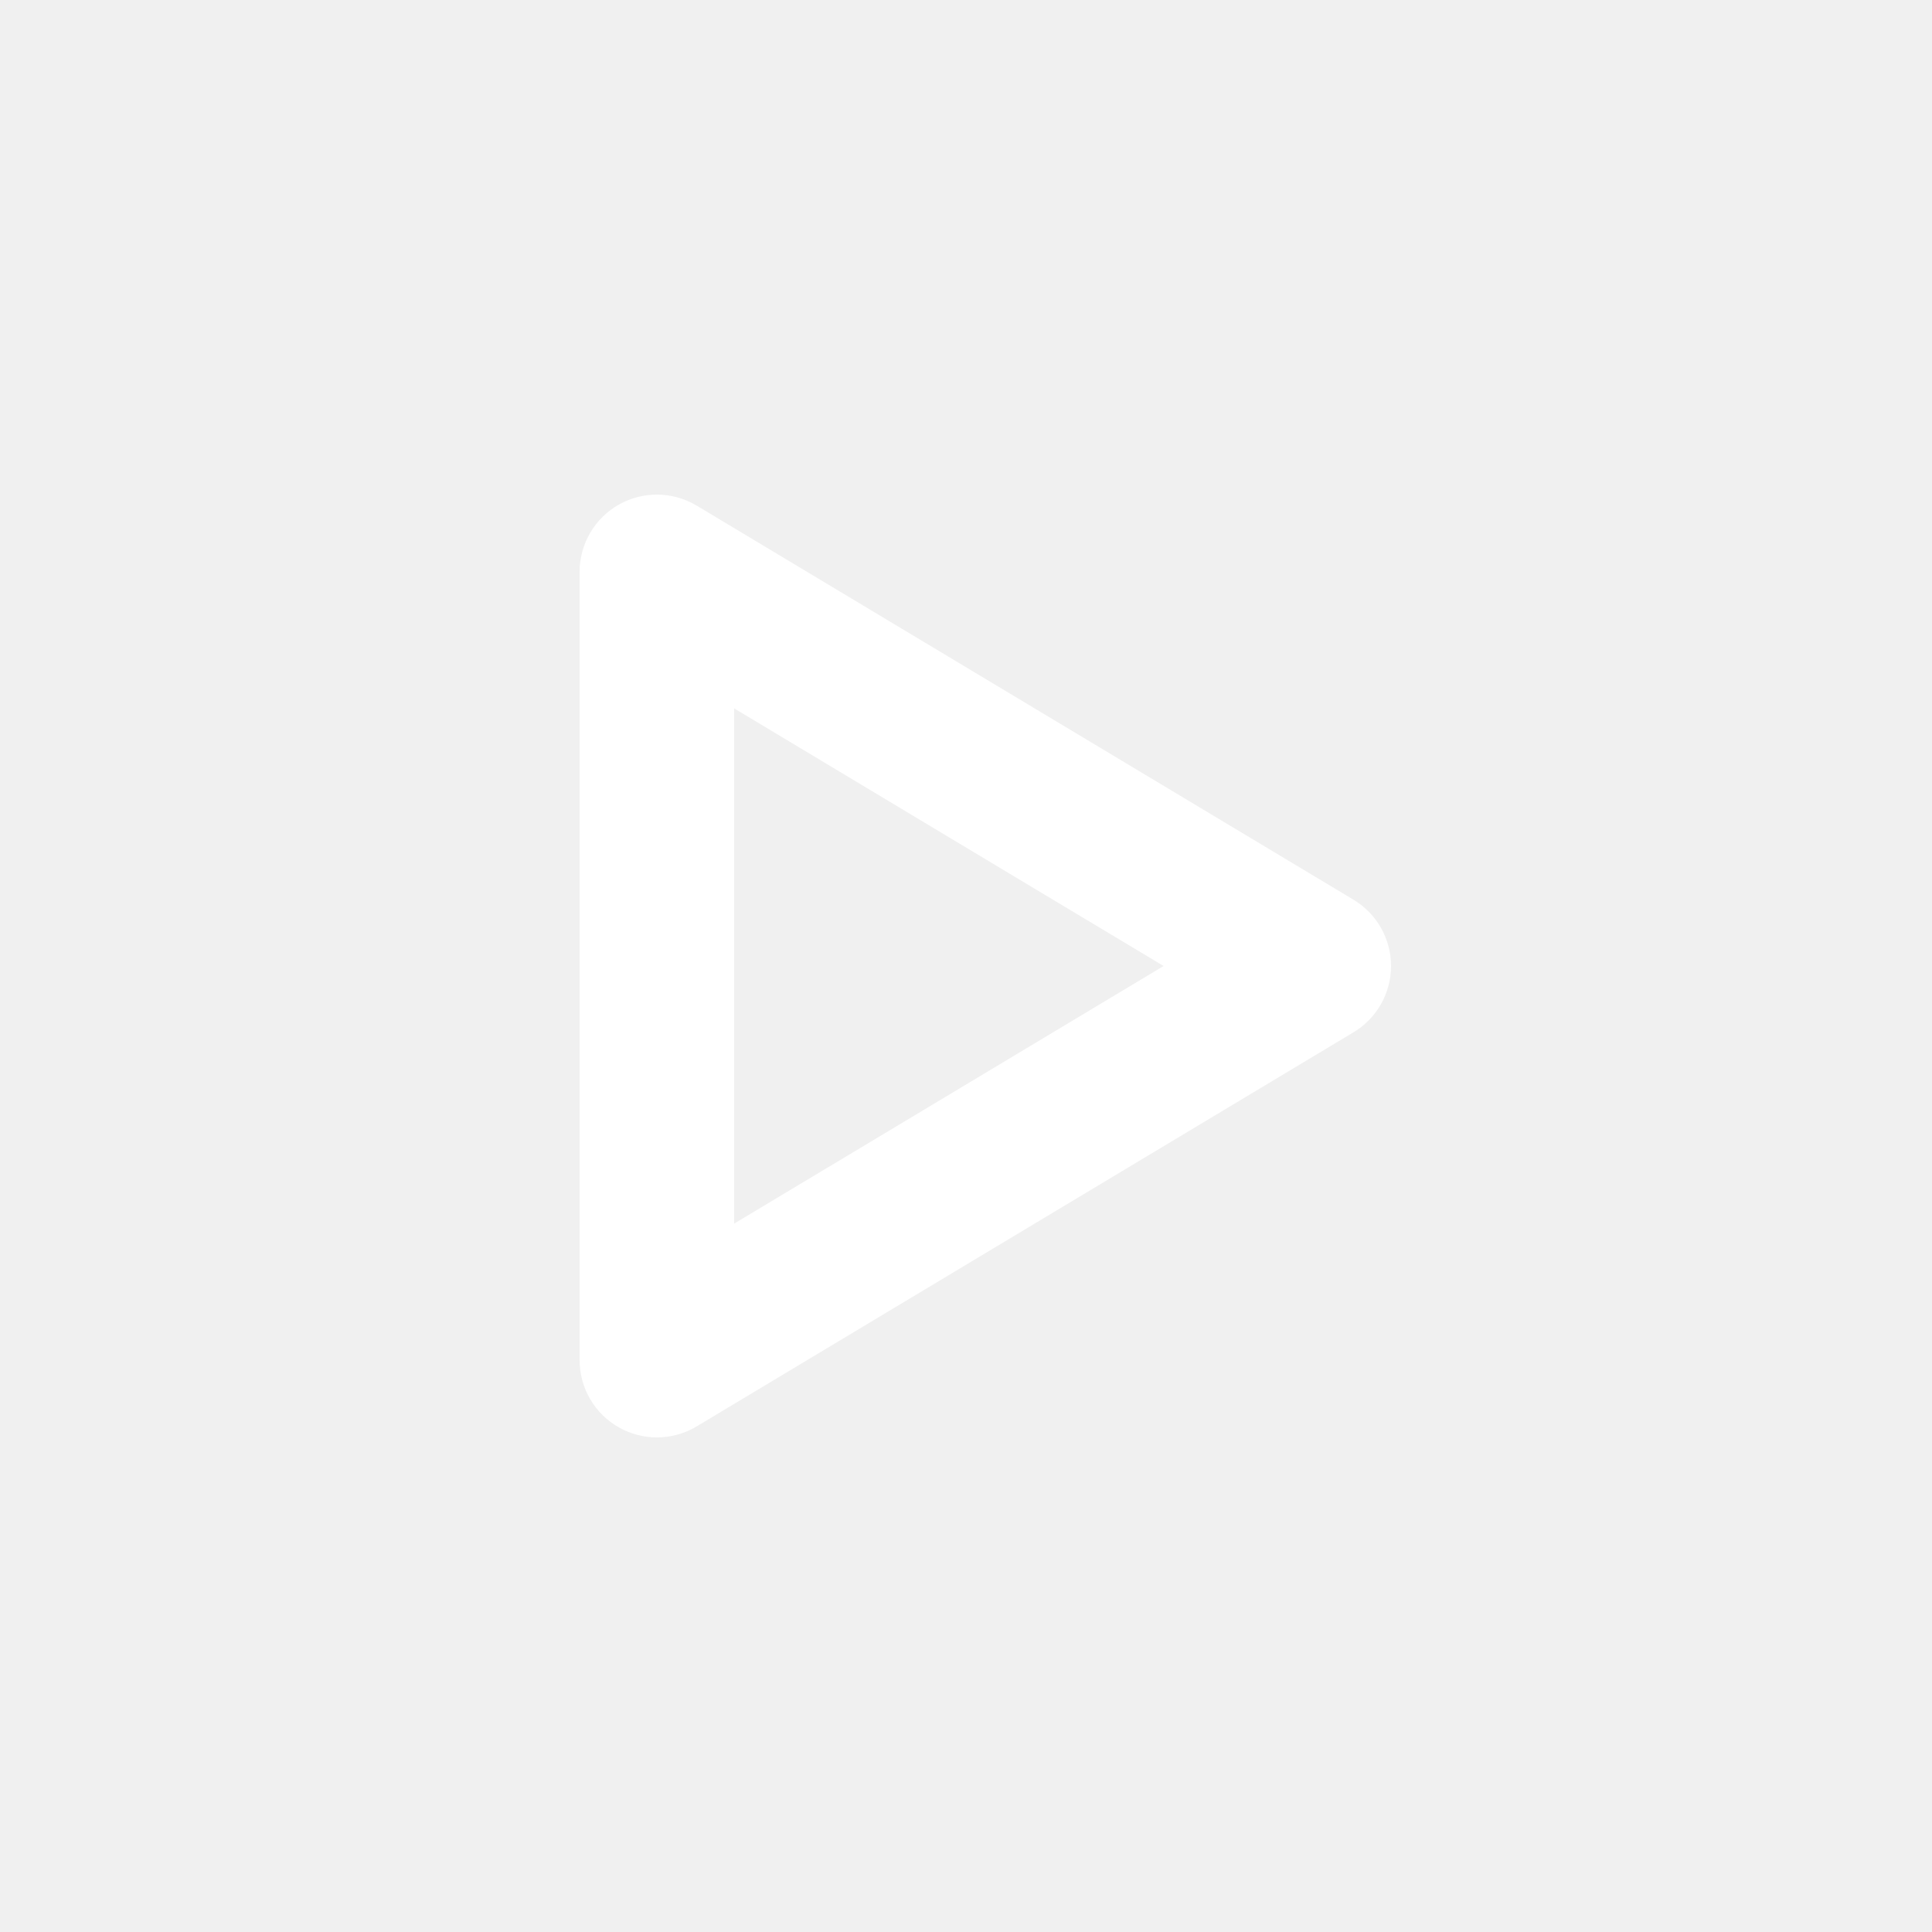
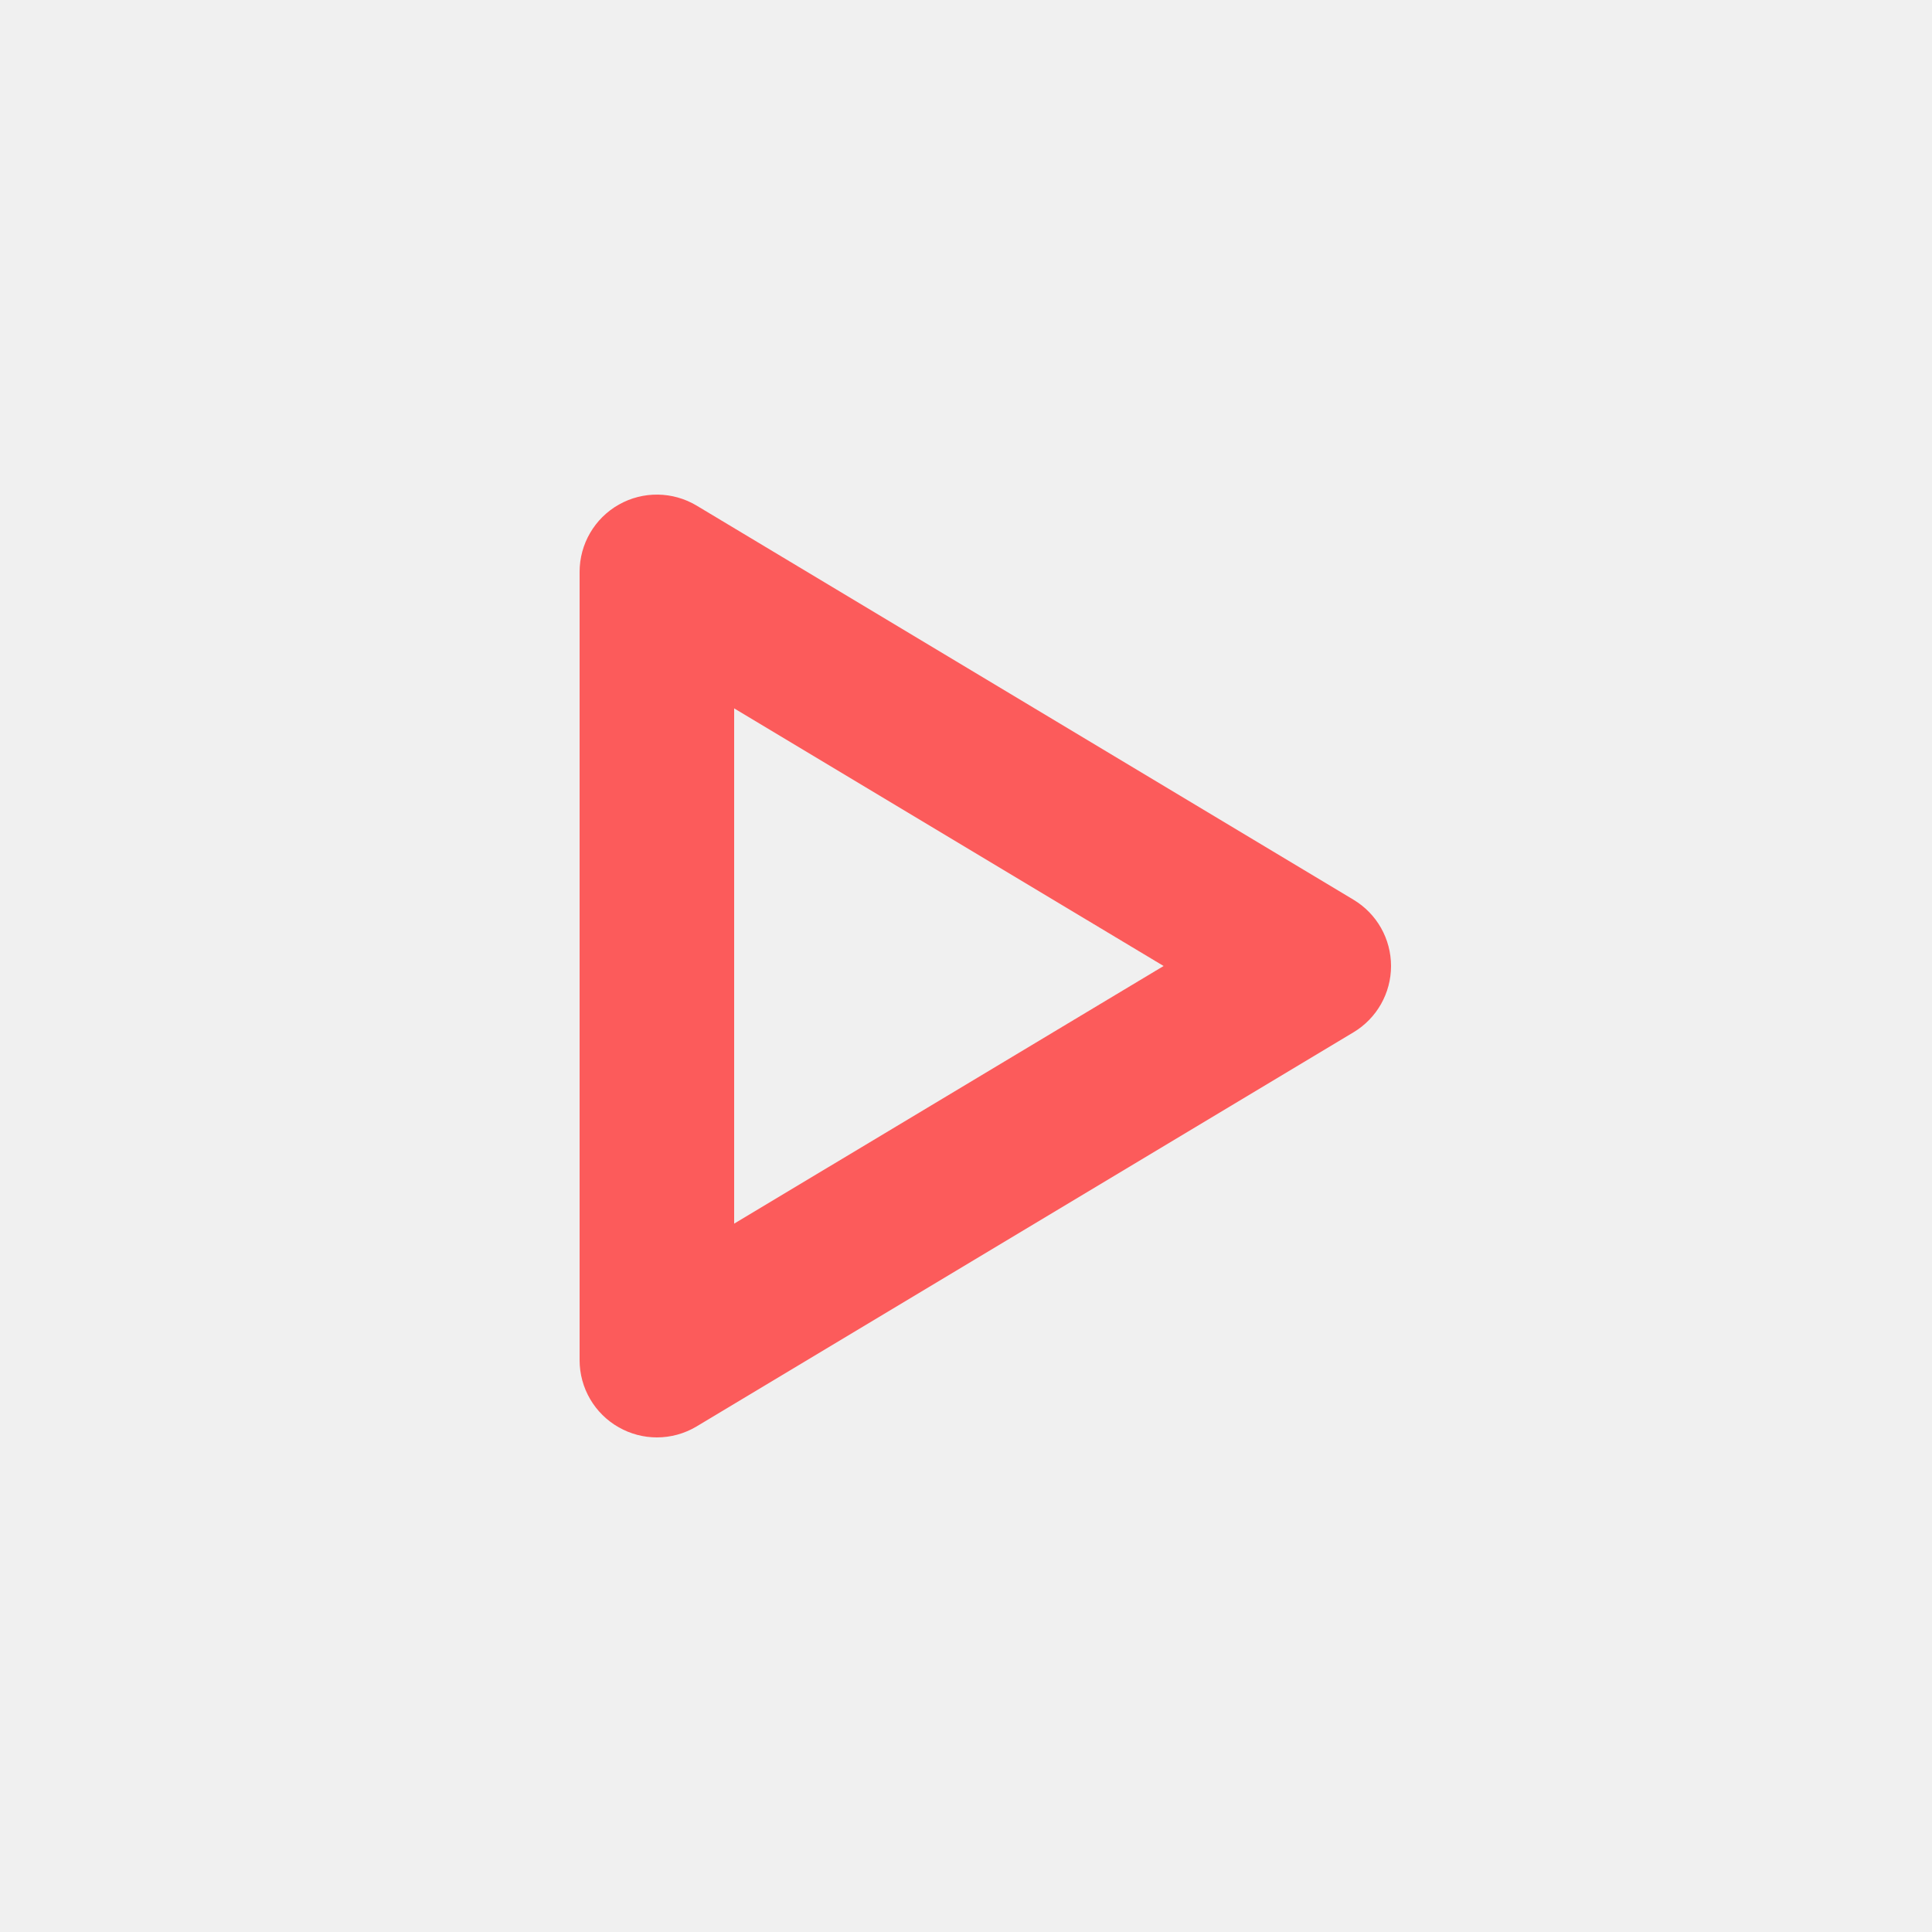
<svg xmlns="http://www.w3.org/2000/svg" version="1.1" id="Layer_1" x="0px" y="0px" width="100px" height="100px" viewBox="0 0 100 100" enable-background="new 0 0 100 100" xml:space="preserve">
-   <path fill="#FFFFFF" d="M34,74.4c-0.68,0-1.359-0.174-1.971-0.521C30.775,73.171,30,71.842,30,70.4V29.6  c0-1.441,0.775-2.771,2.029-3.481c1.253-0.709,2.793-0.689,4.028,0.051l34,20.4C71.264,47.293,72,48.595,72,50  s-0.736,2.707-1.941,3.43l-34,20.4C35.425,74.21,34.713,74.4,34,74.4z M38,36.665v26.671L60.227,50L38,36.665z" />
+   <path fill="#FC5B5B" d="M34,74.4c-0.68,0-1.359-0.174-1.971-0.521C30.775,73.171,30,71.842,30,70.4V29.6  c0-1.441,0.775-2.771,2.029-3.481c1.253-0.709,2.793-0.689,4.028,0.051l34,20.4C71.264,47.293,72,48.595,72,50  s-0.736,2.707-1.941,3.43l-34,20.4C35.425,74.21,34.713,74.4,34,74.4z M38,36.665v26.671L60.227,50L38,36.665z" />
</svg>
